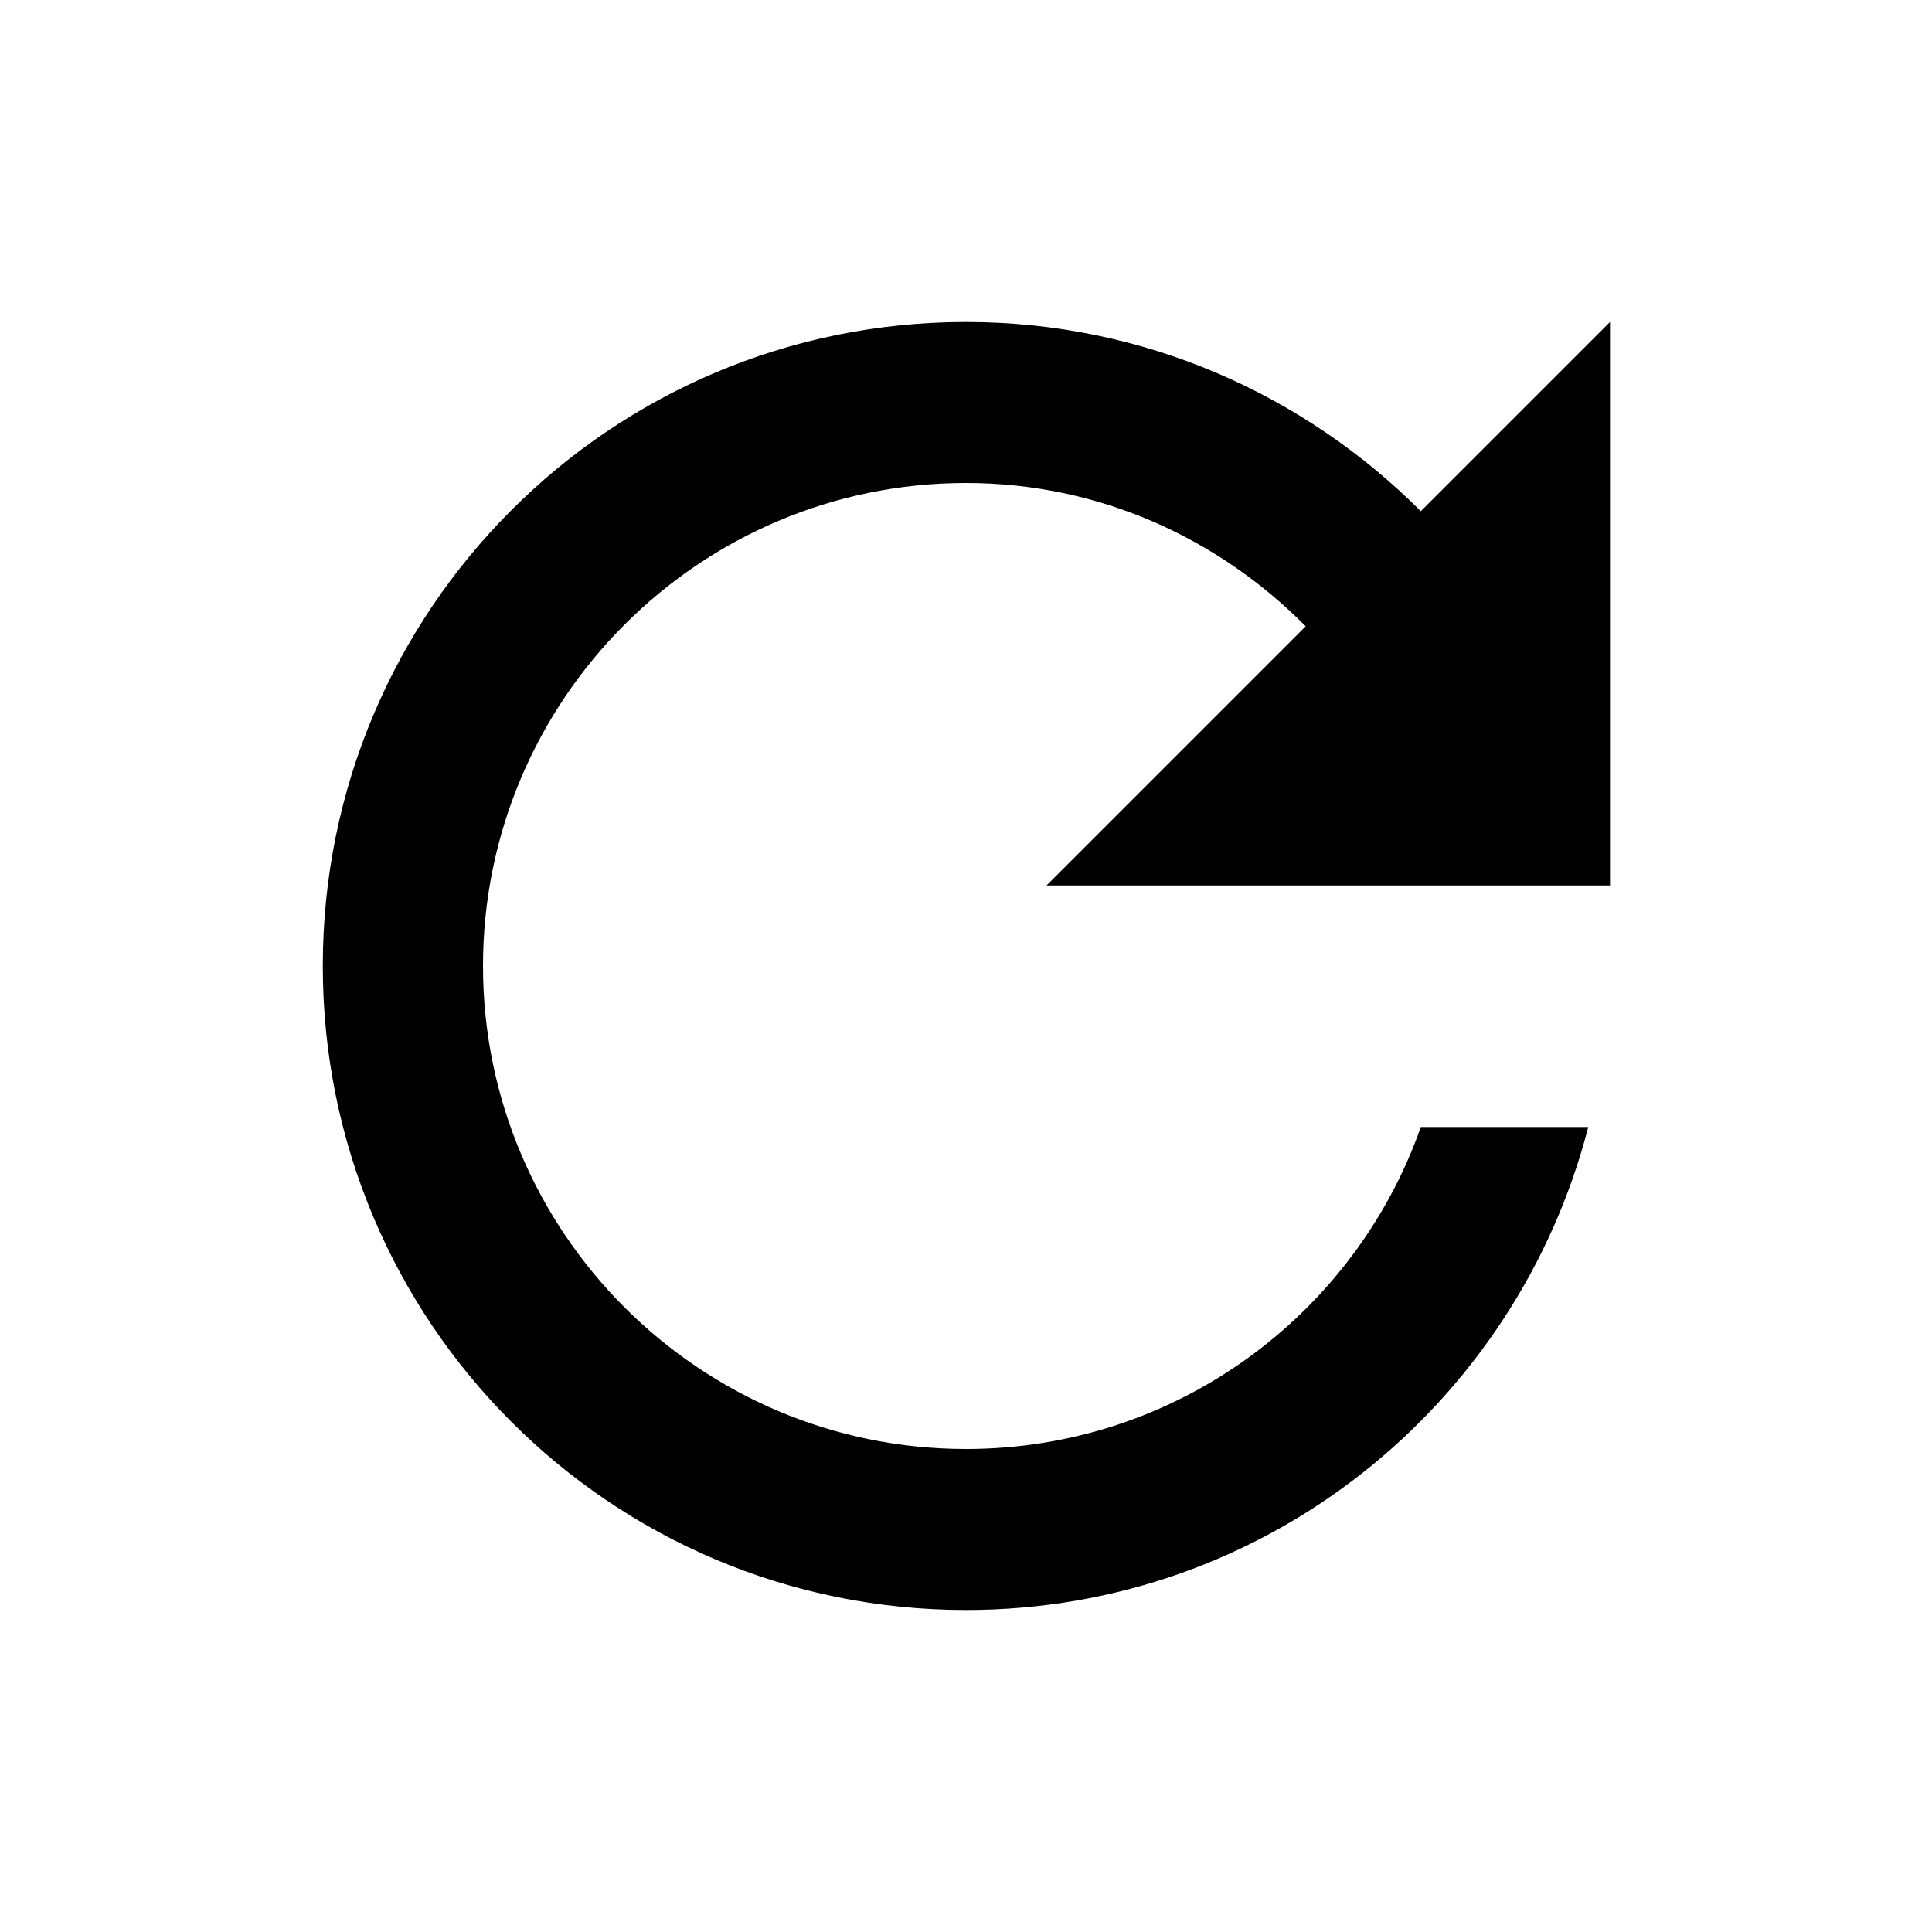
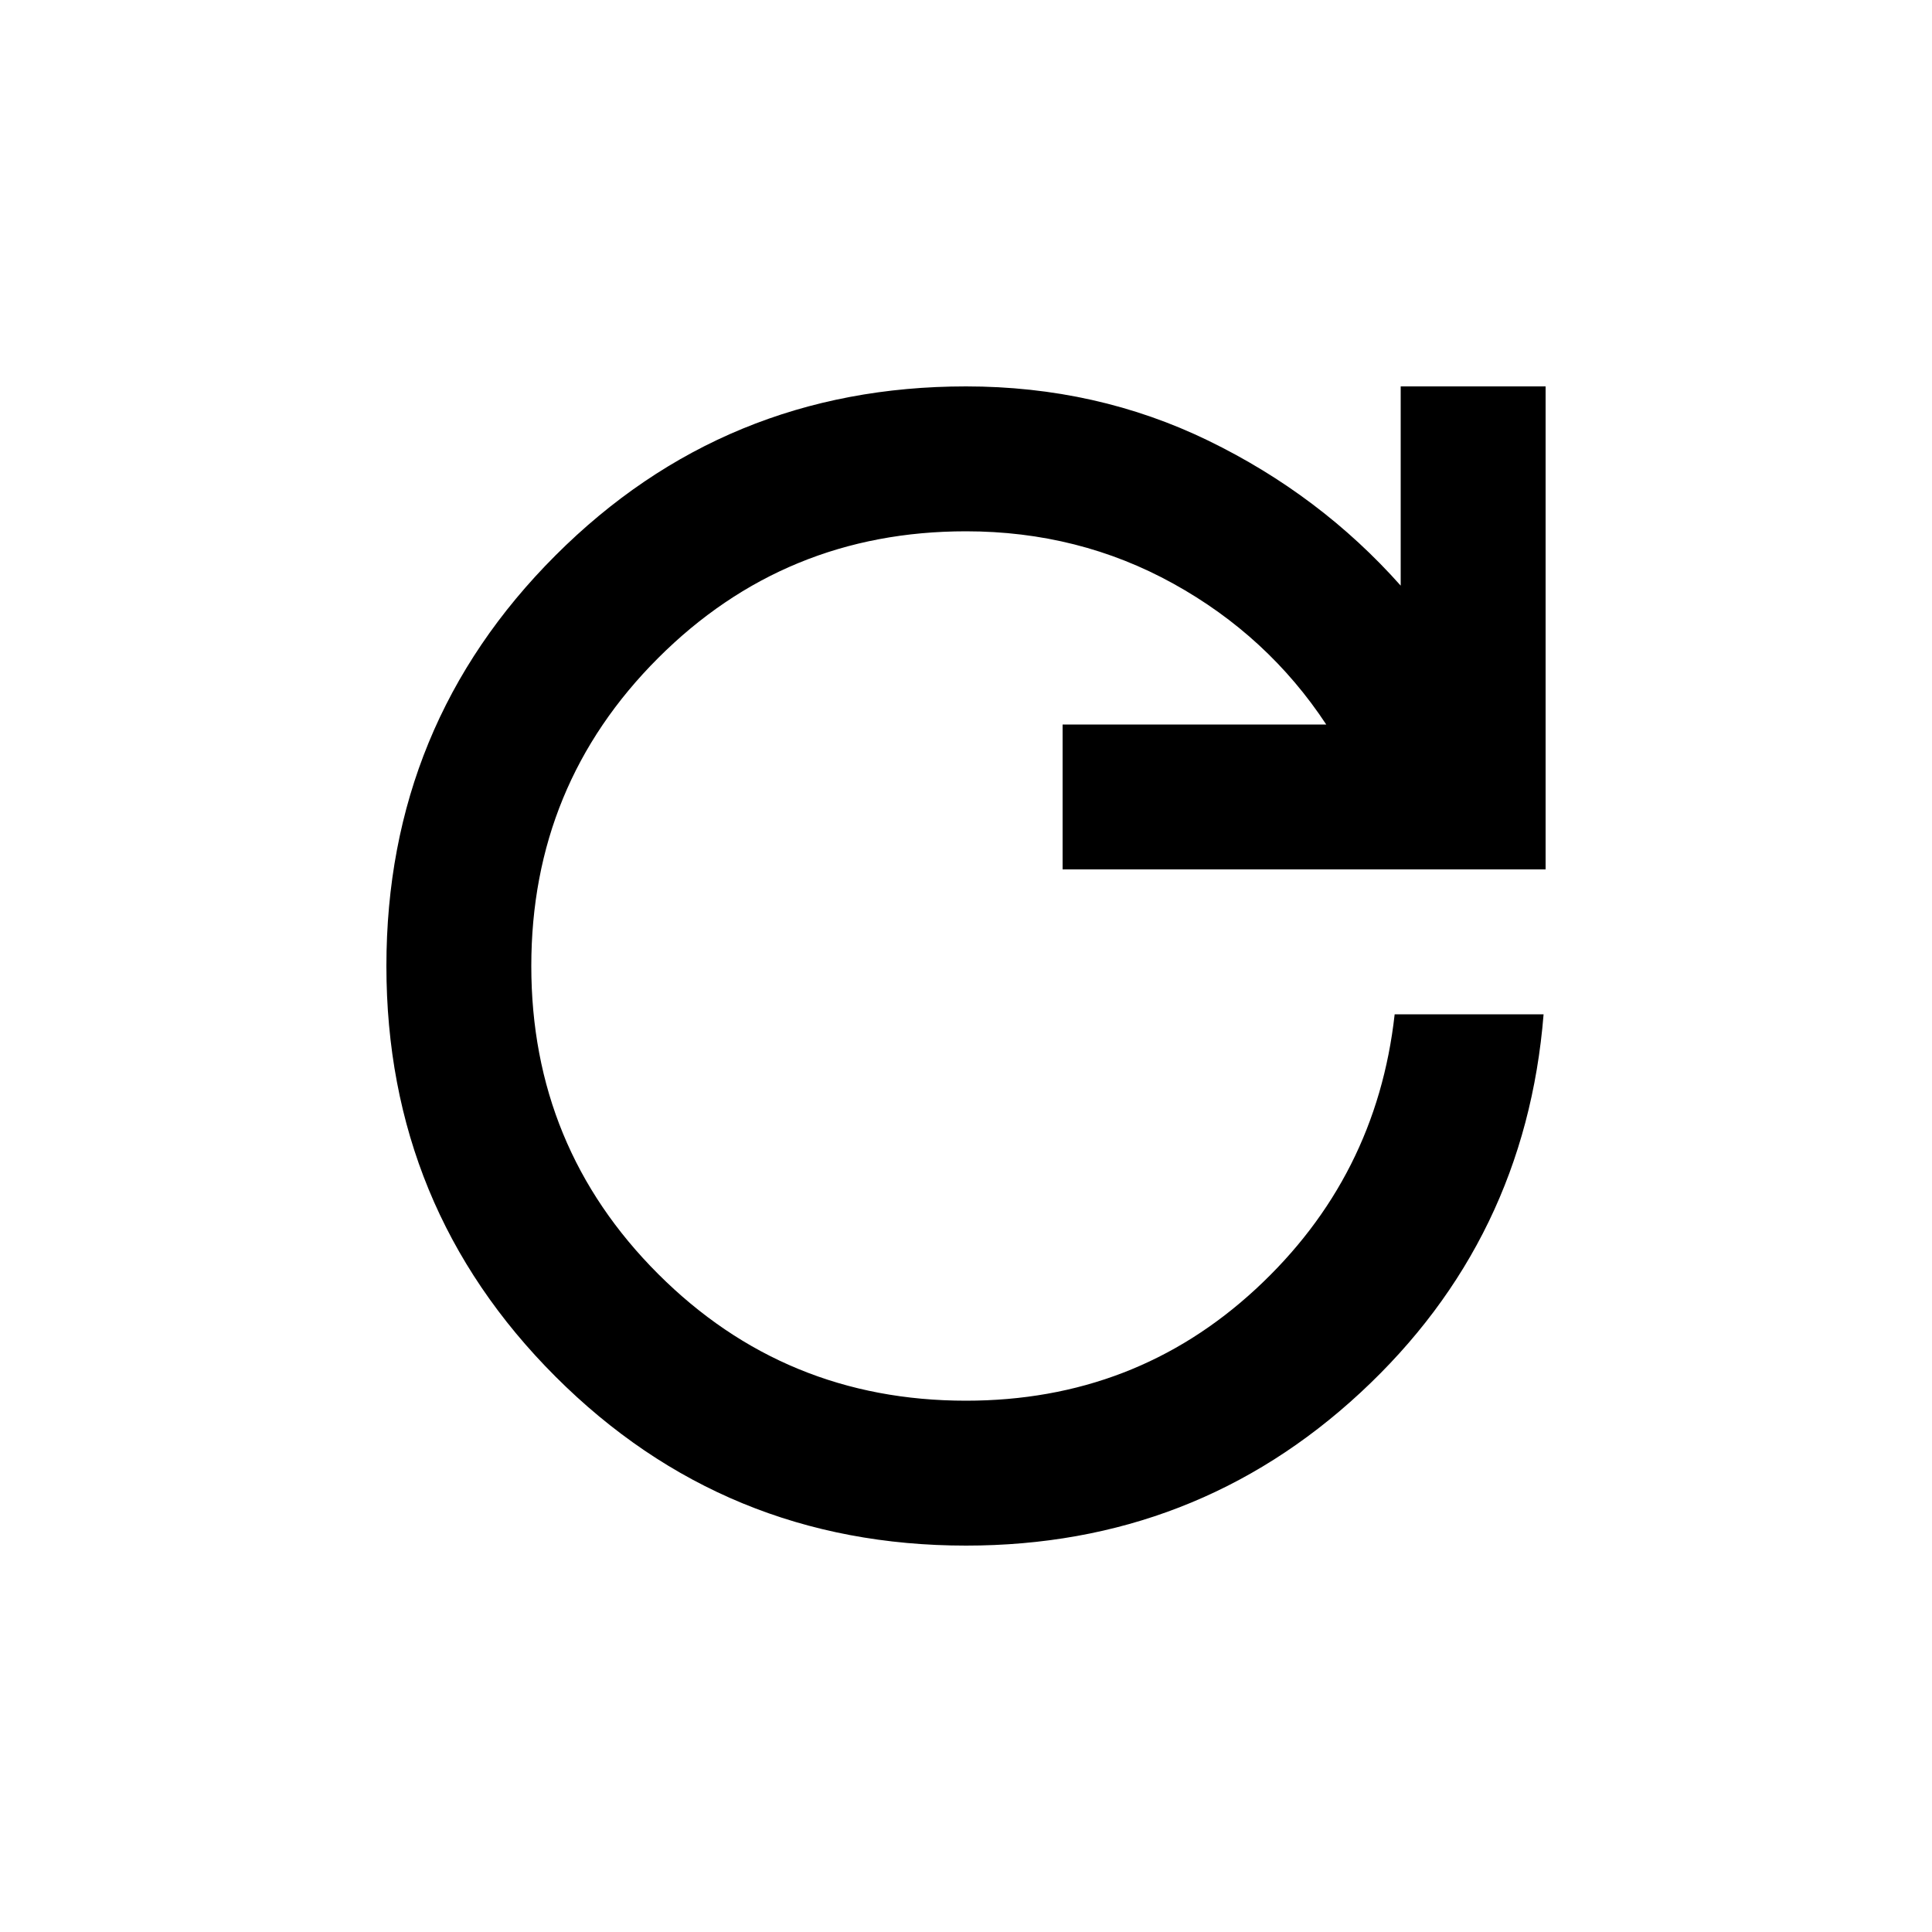
- <svg xmlns="http://www.w3.org/2000/svg" viewBox="0 0 24 24">
-   <path d="M17.65 6.35C16.2 4.9 14.21 4 12 4C7.58 4 4.01 7.58 4.01 12C4.01 16.42 7.58 20 12 20C15.73 20 18.84 17.45 19.73 14H17.65C16.83 16.33 14.61 18 12 18C8.69 18 6 15.31 6 12C6 8.69 8.69 6 12 6C13.66 6 15.14 6.69 16.22 7.78L13 11H20V4L17.65 6.35Z" />
+ <svg xmlns="http://www.w3.org/2000/svg" viewBox="0 -960 960 960">
+   <path d="M480-192q-120 0-204-84t-84-204q0-120 84-204t204-84q65 0 120.5 27t95.5 72v-99h72v240H528v-72h131q-29-44-76-70t-103-26q-90 0-153 63t-63 153q0 90 63 153t153 63q84 0 144-55.5T693-456h74q-9 112-91 188t-196 76Z" />
</svg>
